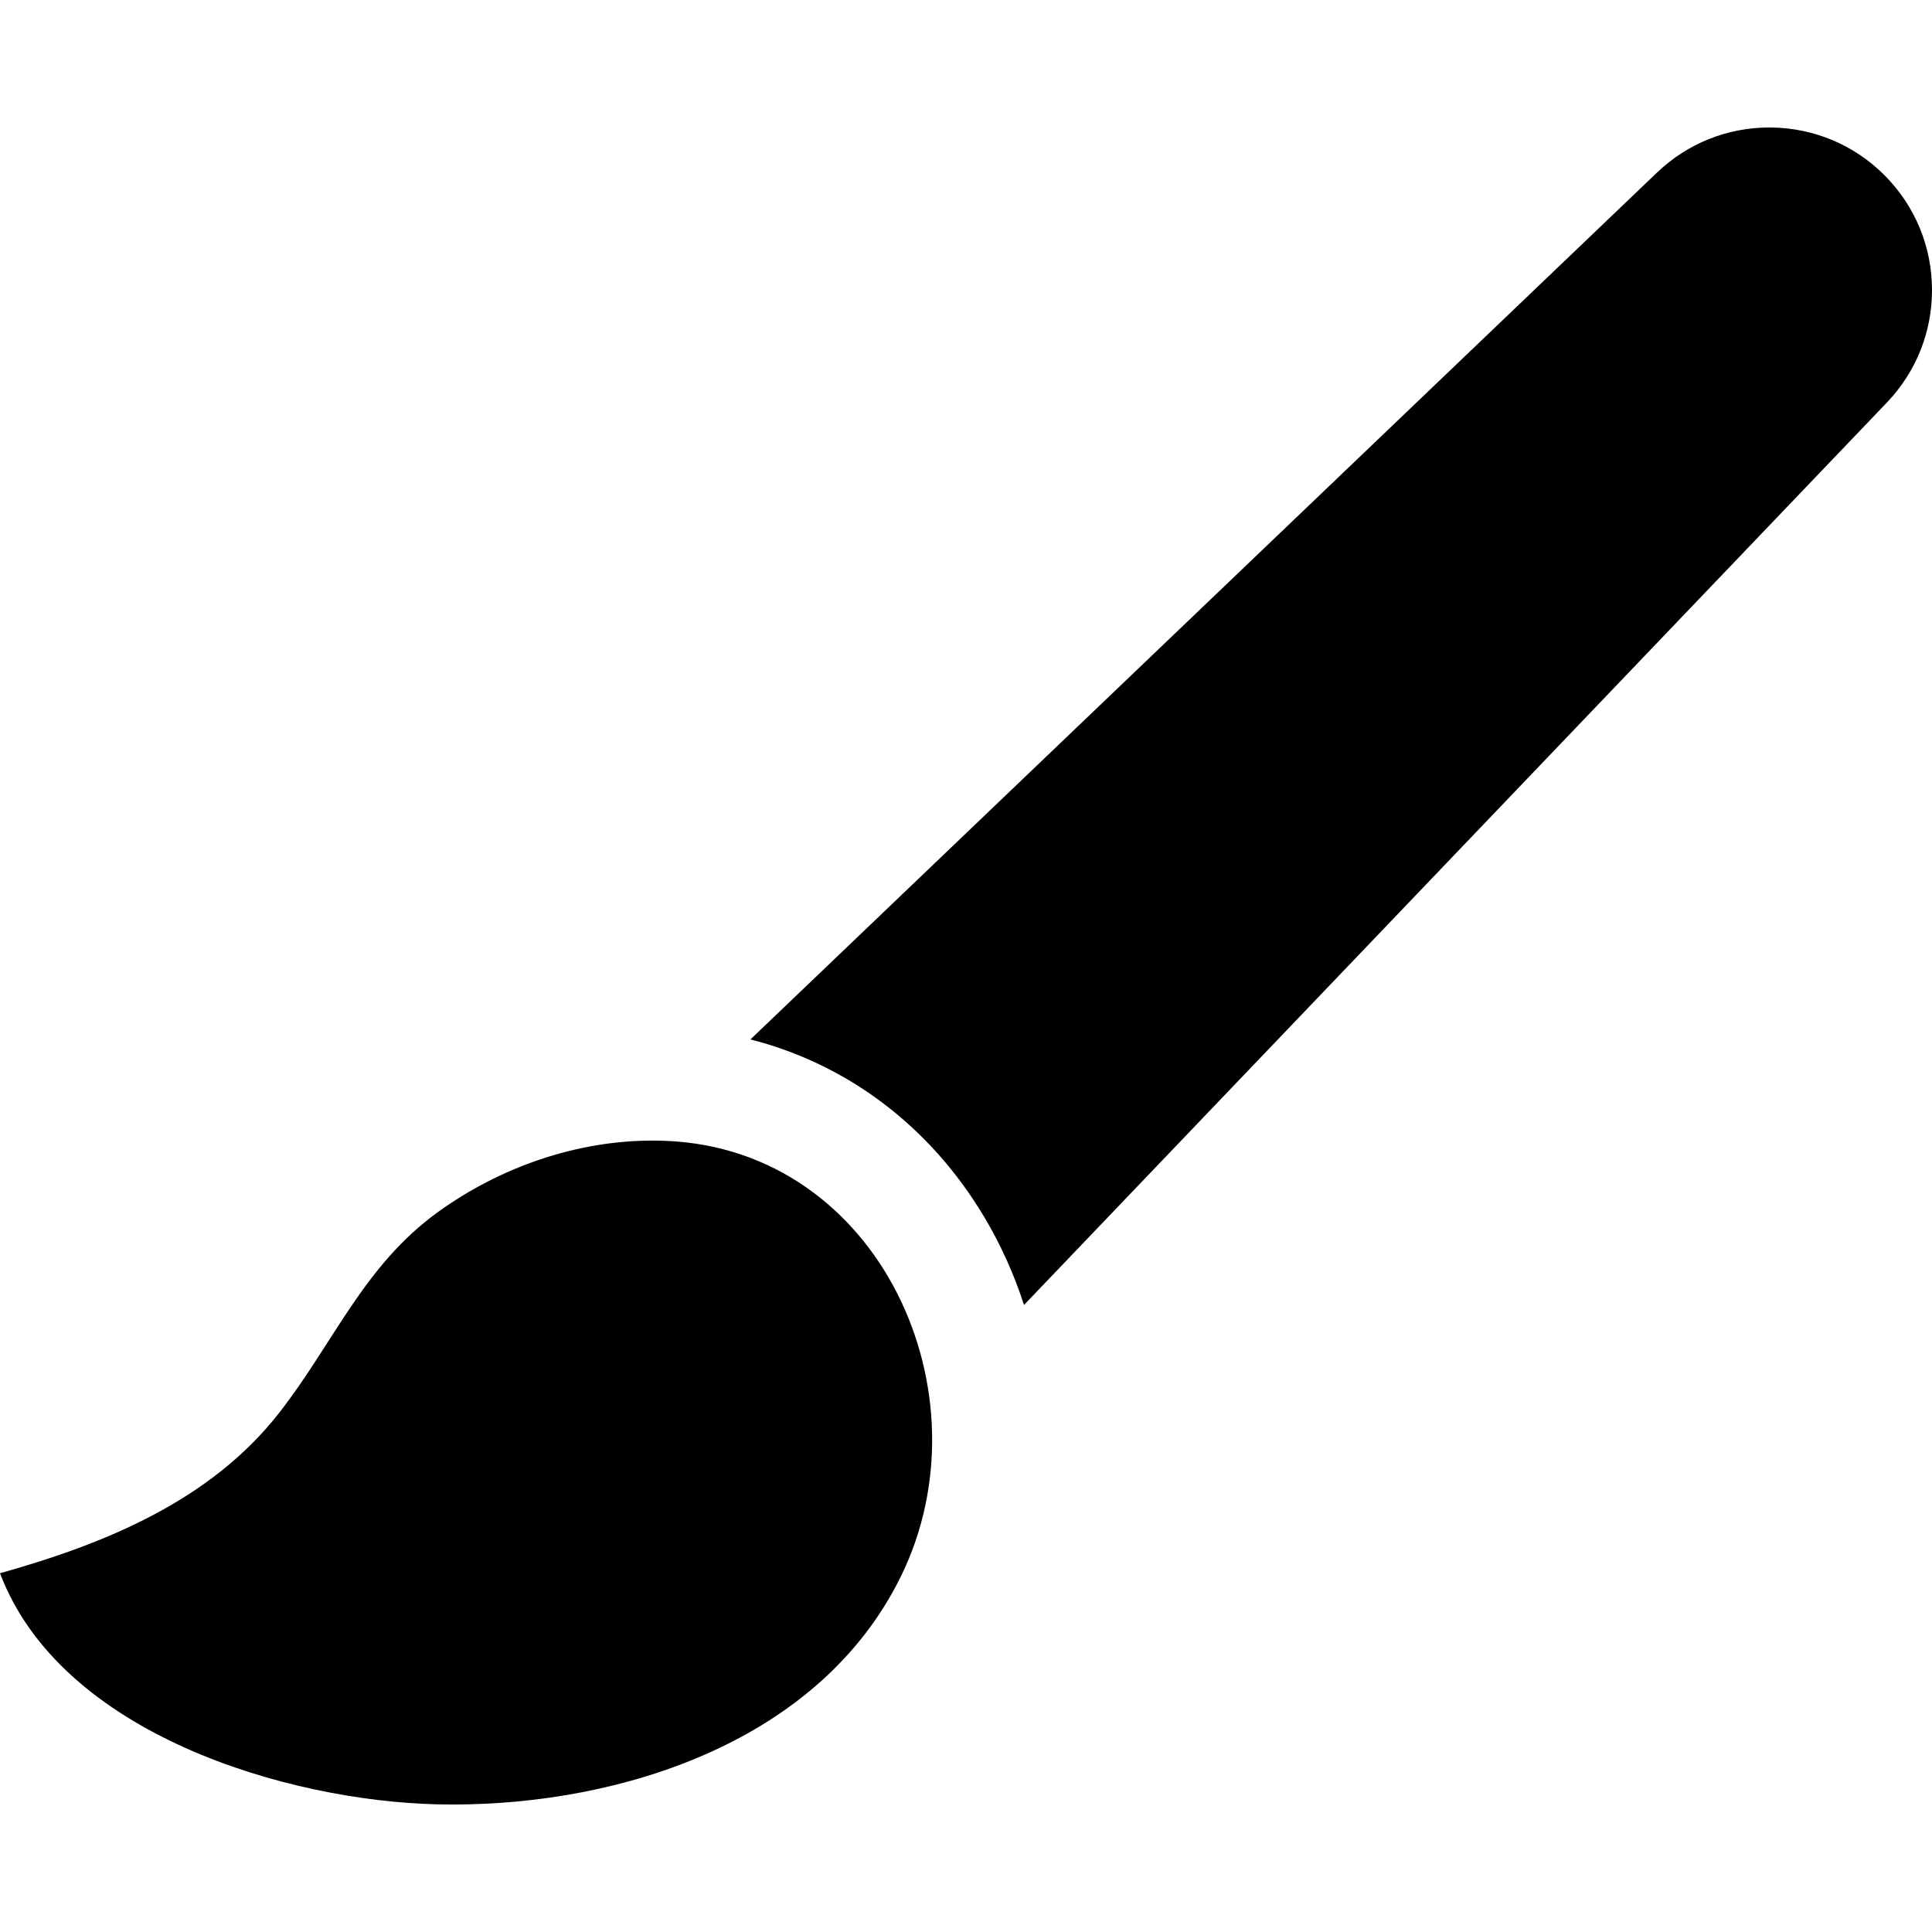
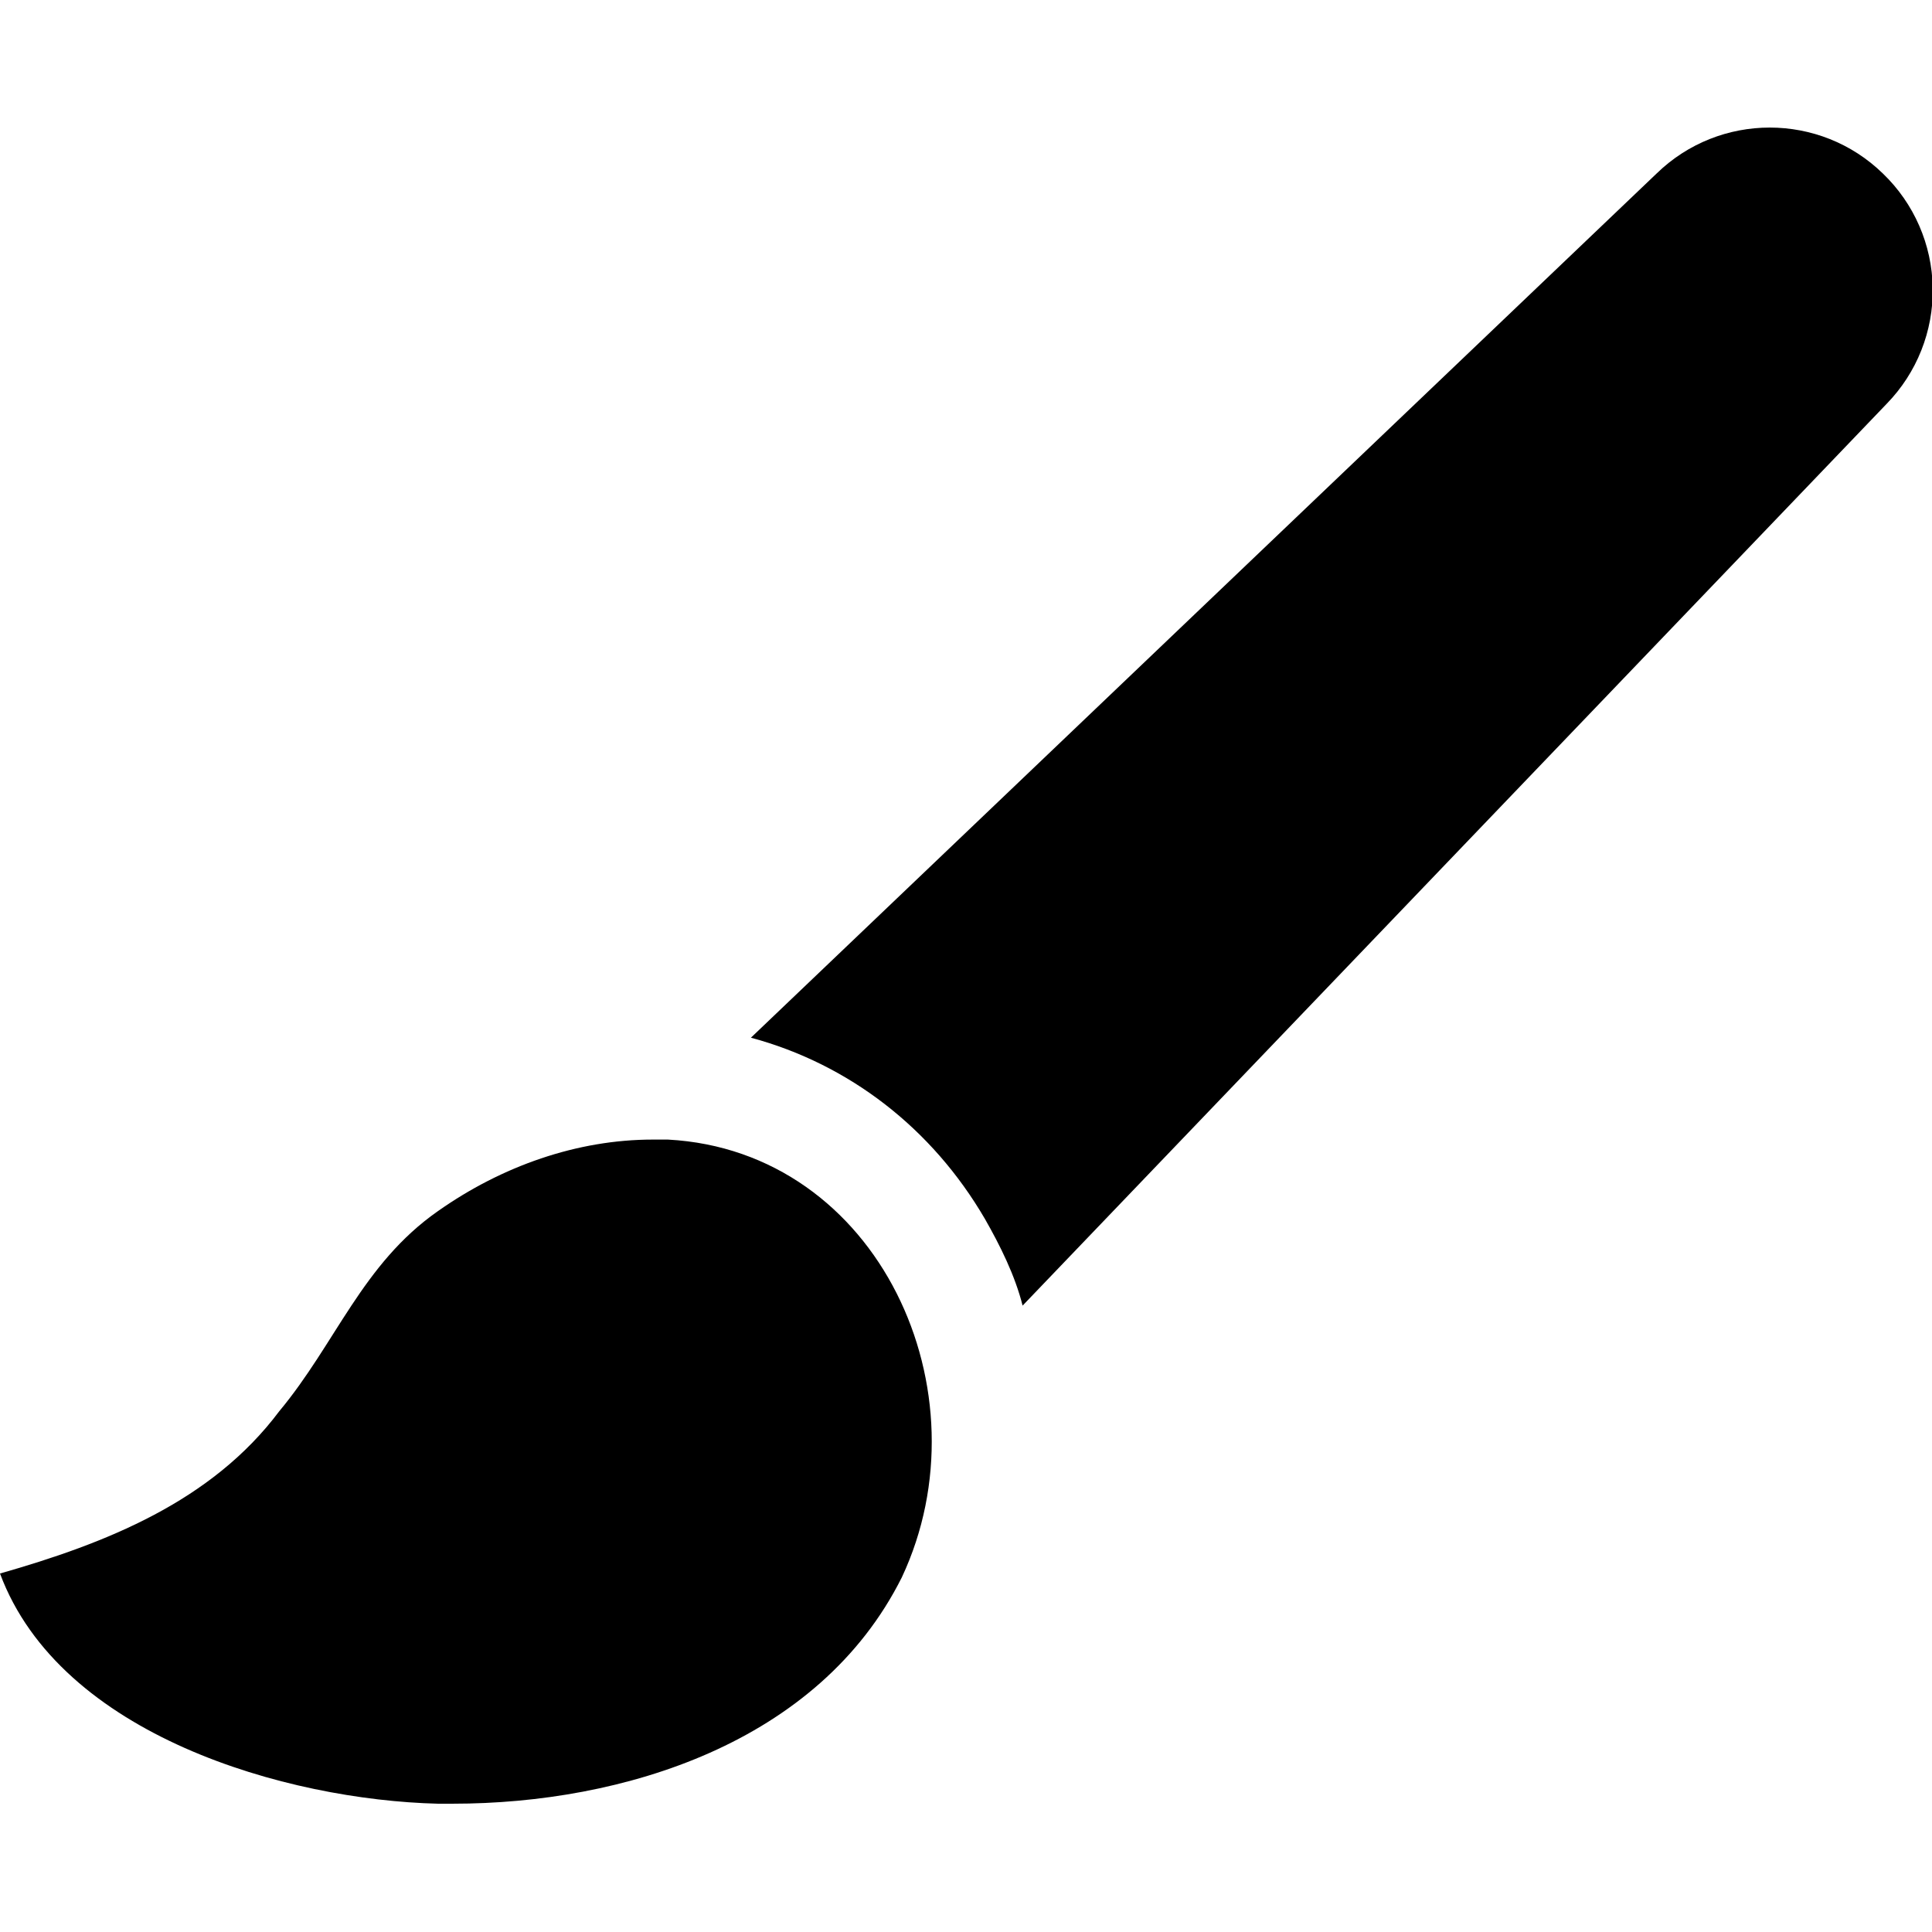
- <svg xmlns="http://www.w3.org/2000/svg" version="1.1" id="Capa_1" x="0px" y="0px" viewBox="0 0 512 512" style="enable-background:new 0 0 512 512;" xml:space="preserve">
-   <path d="M499.377,46.402c-8.014-8.006-18.662-12.485-29.985-12.613c-0.166-0.002-0.331-0.003-0.496-0.003    c-11.142,0-21.698,4.229-29.771,11.945L198.872,275.458c25.716,6.555,47.683,23.057,62.044,47.196    c4.376,7.356,7.859,15.143,10.453,23.179l228.691-239.172C507.759,98.604,512,88.031,512,76.89    C512,65.383,507.522,54.56,499.377,46.402z" />
-   <path d="M176.588,302.344c-1.209-0.051-2.418-0.076-3.626-0.076c-20.273,0-40.381,7.05-56.784,18.851    c-19.772,14.225-27.656,34.656-42.174,53.27C55.8,397.728,27.795,409.14,0,416.923c16.187,42.781,76.32,60.297,115.752,61.24    c1.416,0.034,2.839,0.051,4.273,0.051c44.646,0,97.233-16.594,118.755-60.522C262.408,369.468,233.284,304.717,176.588,302.344z" />
+ <svg xmlns="http://www.w3.org/2000/svg" version="1" viewBox="0 0 512 512">
+   <path d="M499 46a43 43 0 0 0-60 0L199 275c26 7 48 24 62 48 4 7 8 15 10 23l229-239a43 43 0 0 0-1-61zM177 302h-4c-20 0-40 7-57 19-20 14-27 35-42 53-18 24-46 35-74 43 16 43 76 60 116 61h4c45 0 97-16 119-60 23-49-6-113-62-116z" />
</svg>
